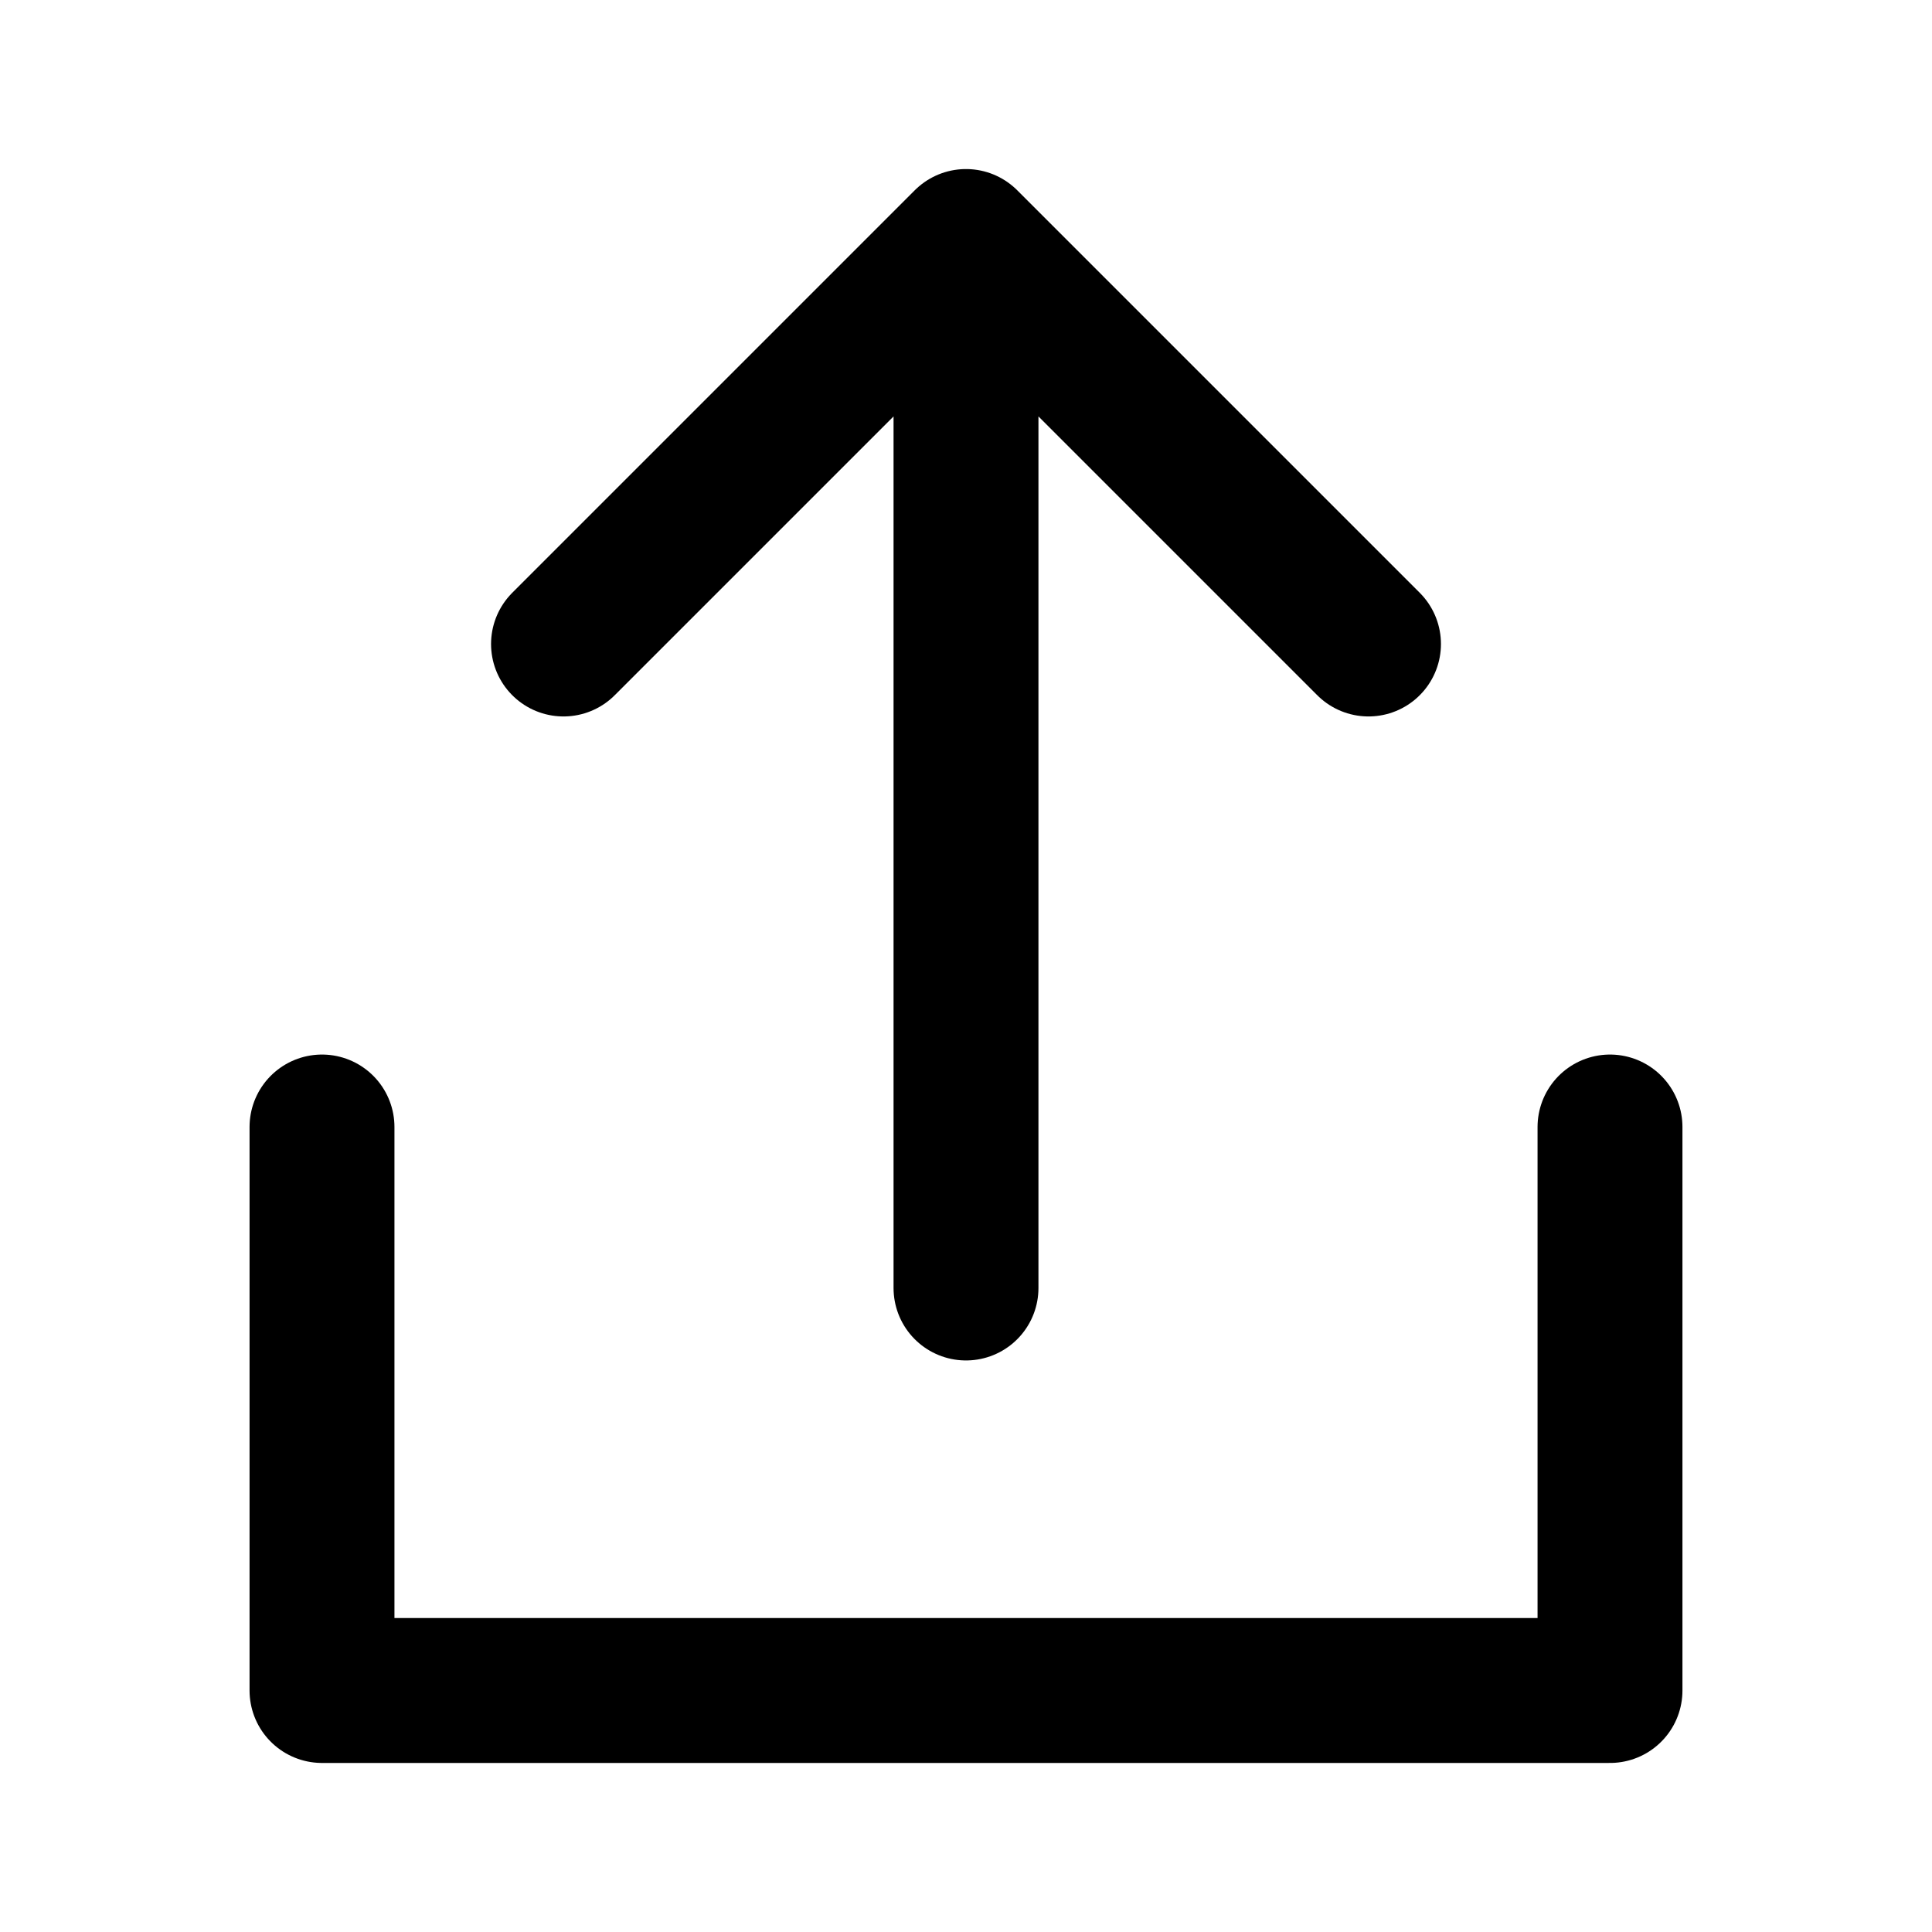
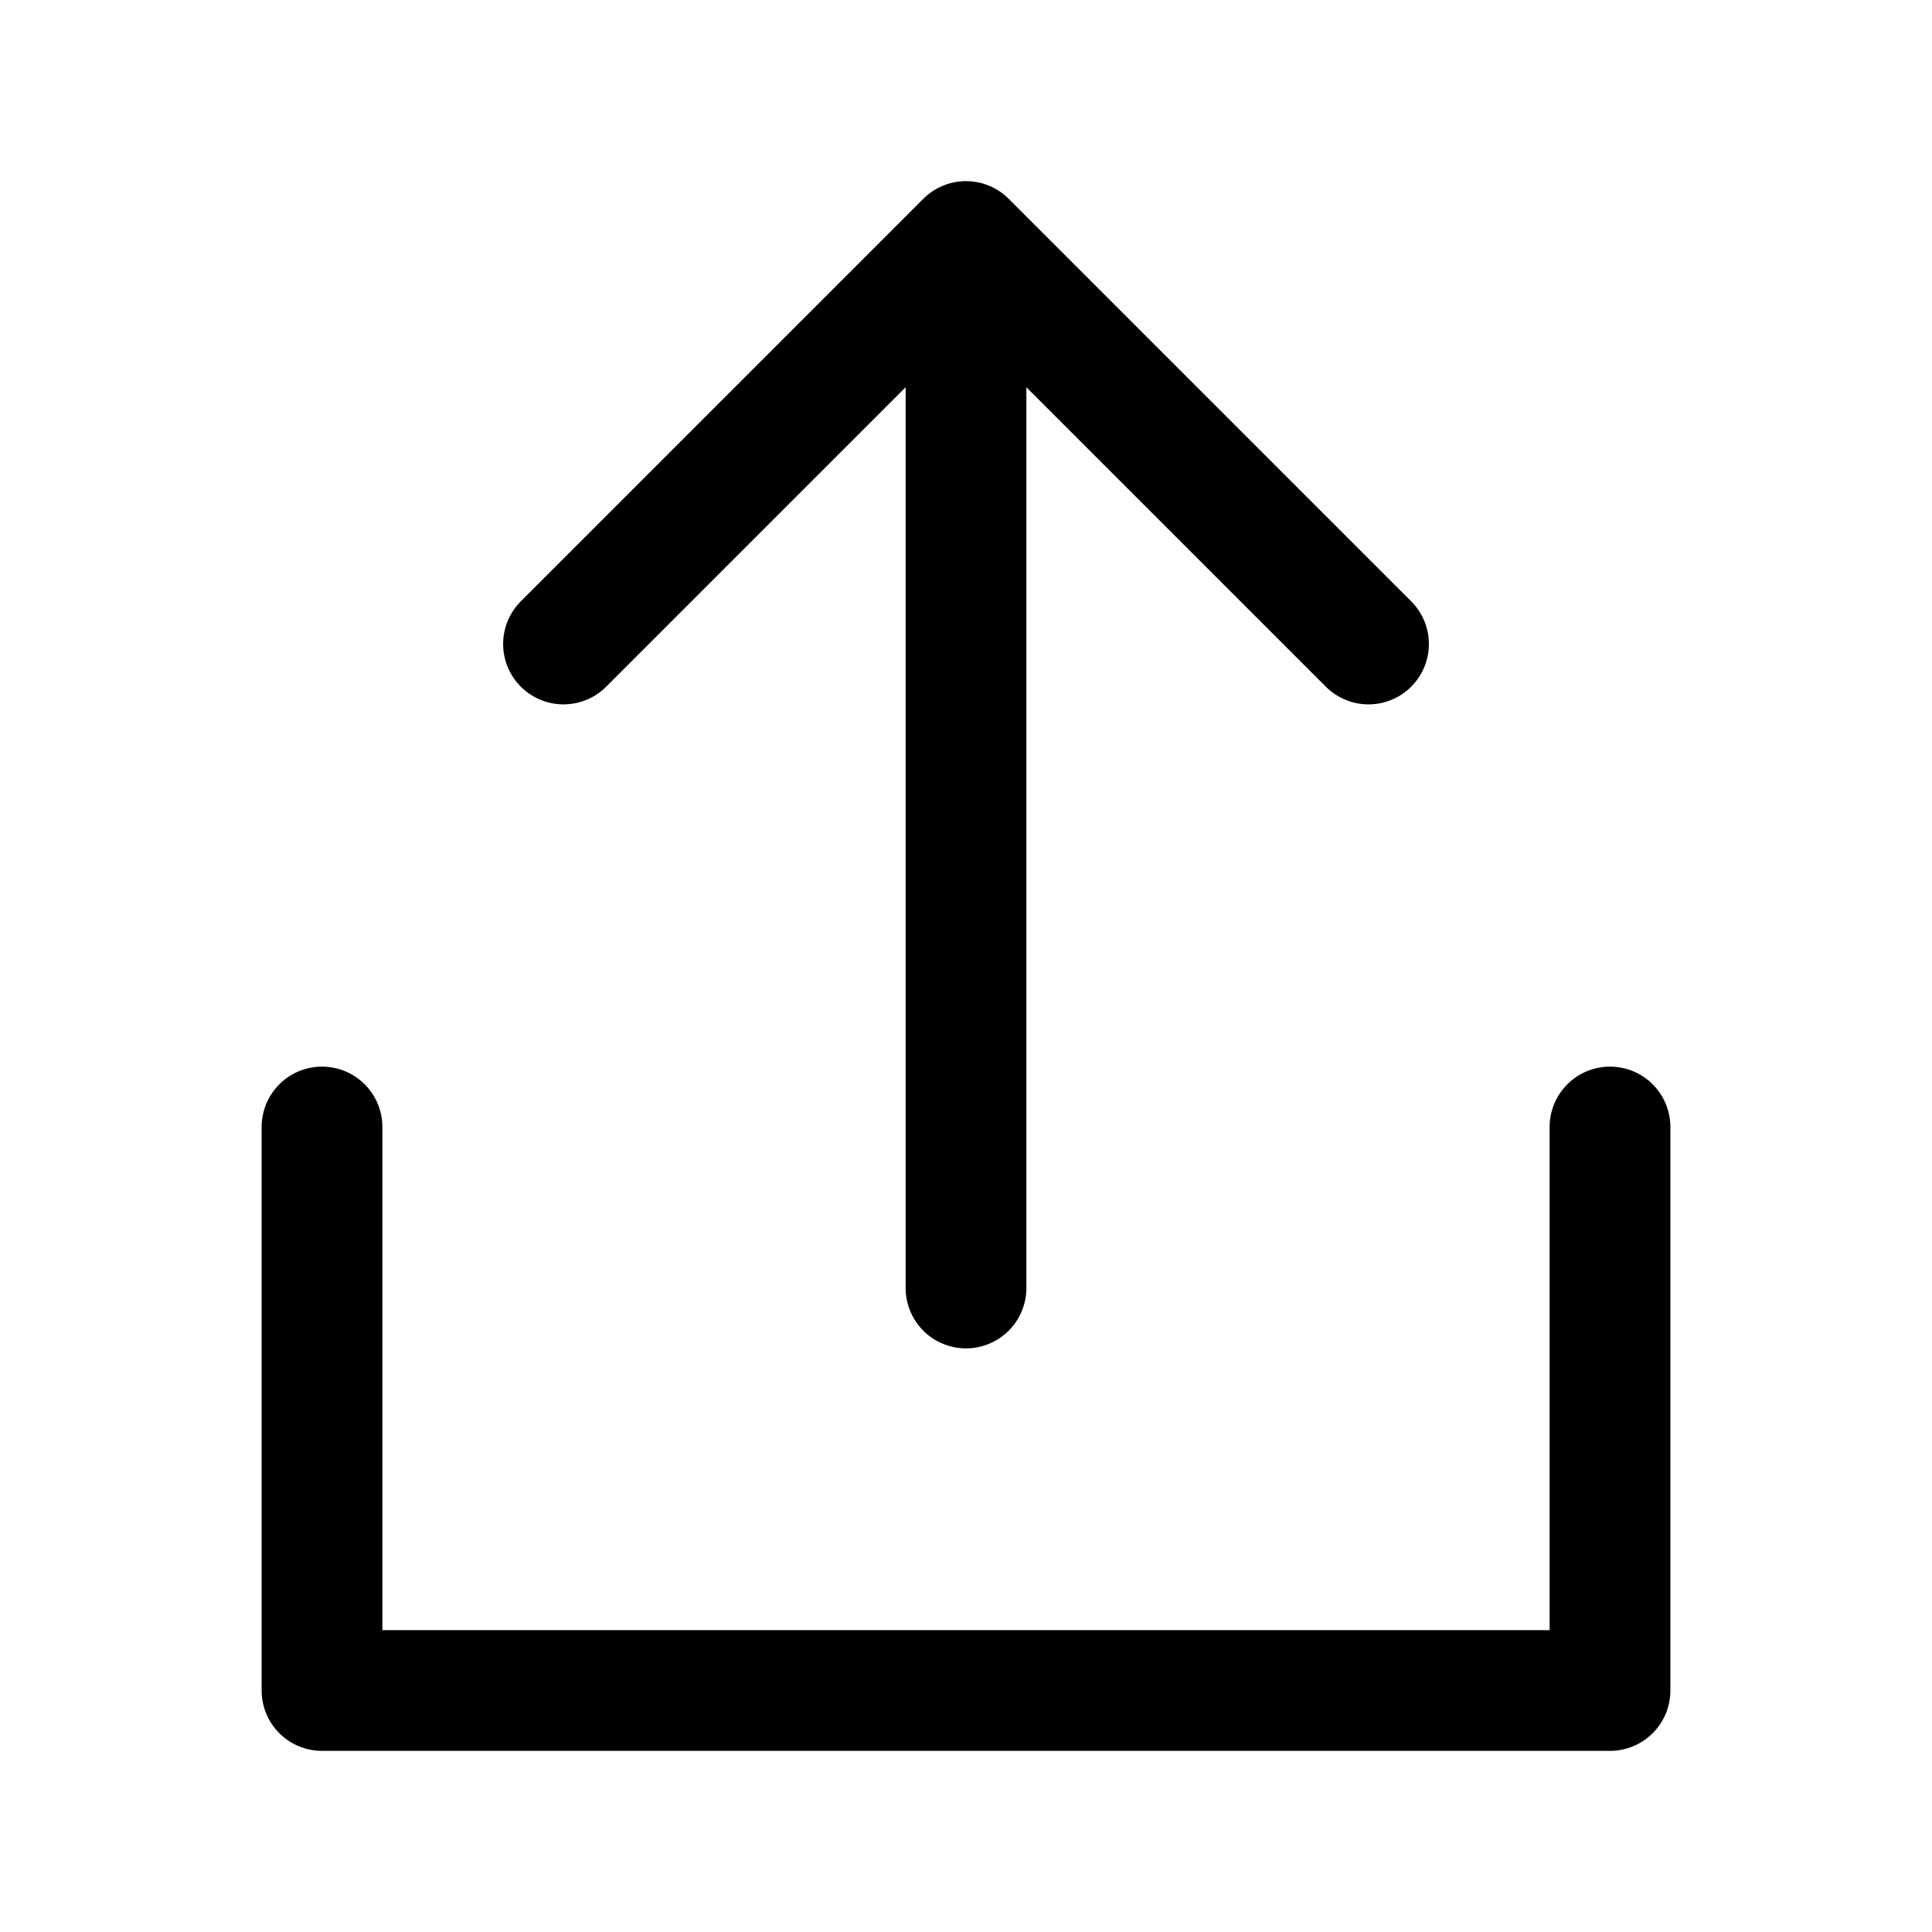
- <svg xmlns="http://www.w3.org/2000/svg" fill="none" viewBox="0 0 24 24" stroke="currentColor" stroke-width="1.8" stroke-linecap="round" stroke-linejoin="round">
+ <svg xmlns="http://www.w3.org/2000/svg" fill="none" viewBox="0 0 24 24" stroke="currentColor" stroke-width="1.5" stroke-linecap="round" stroke-linejoin="round">
  <path d="M12 16V3m-5 5 5-5 5 5M4 14v7h16v-7" />
</svg>
